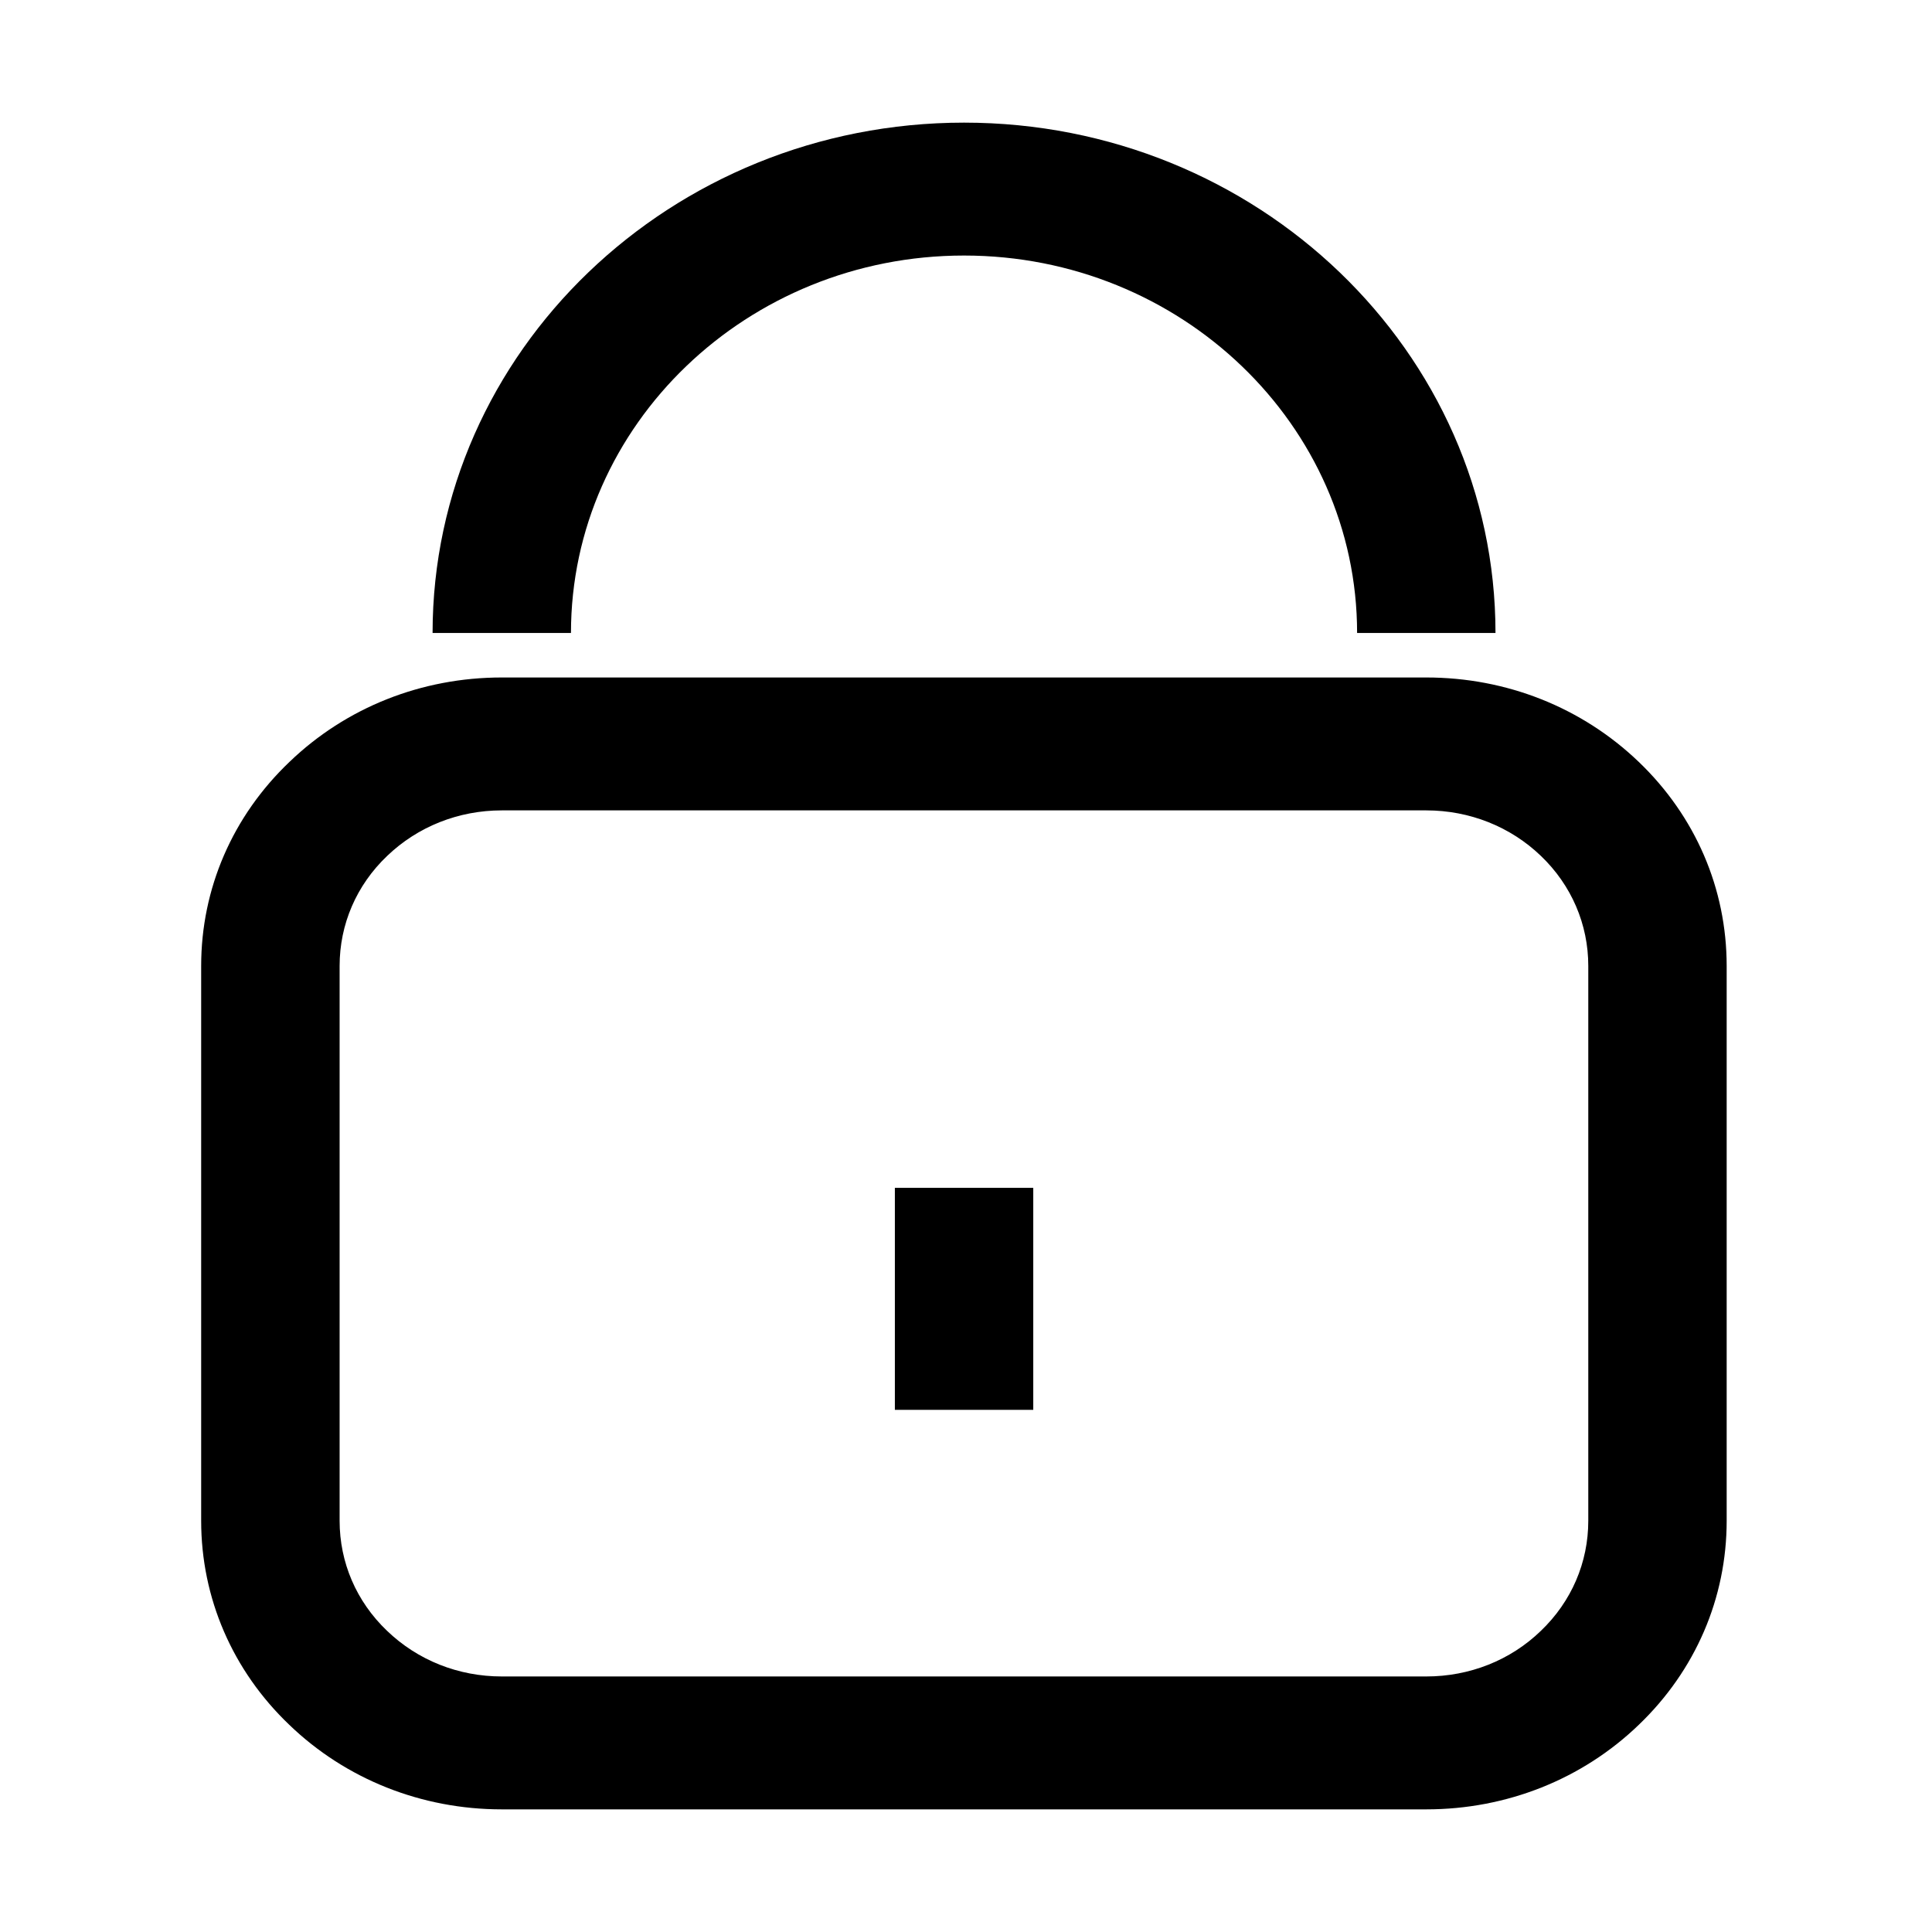
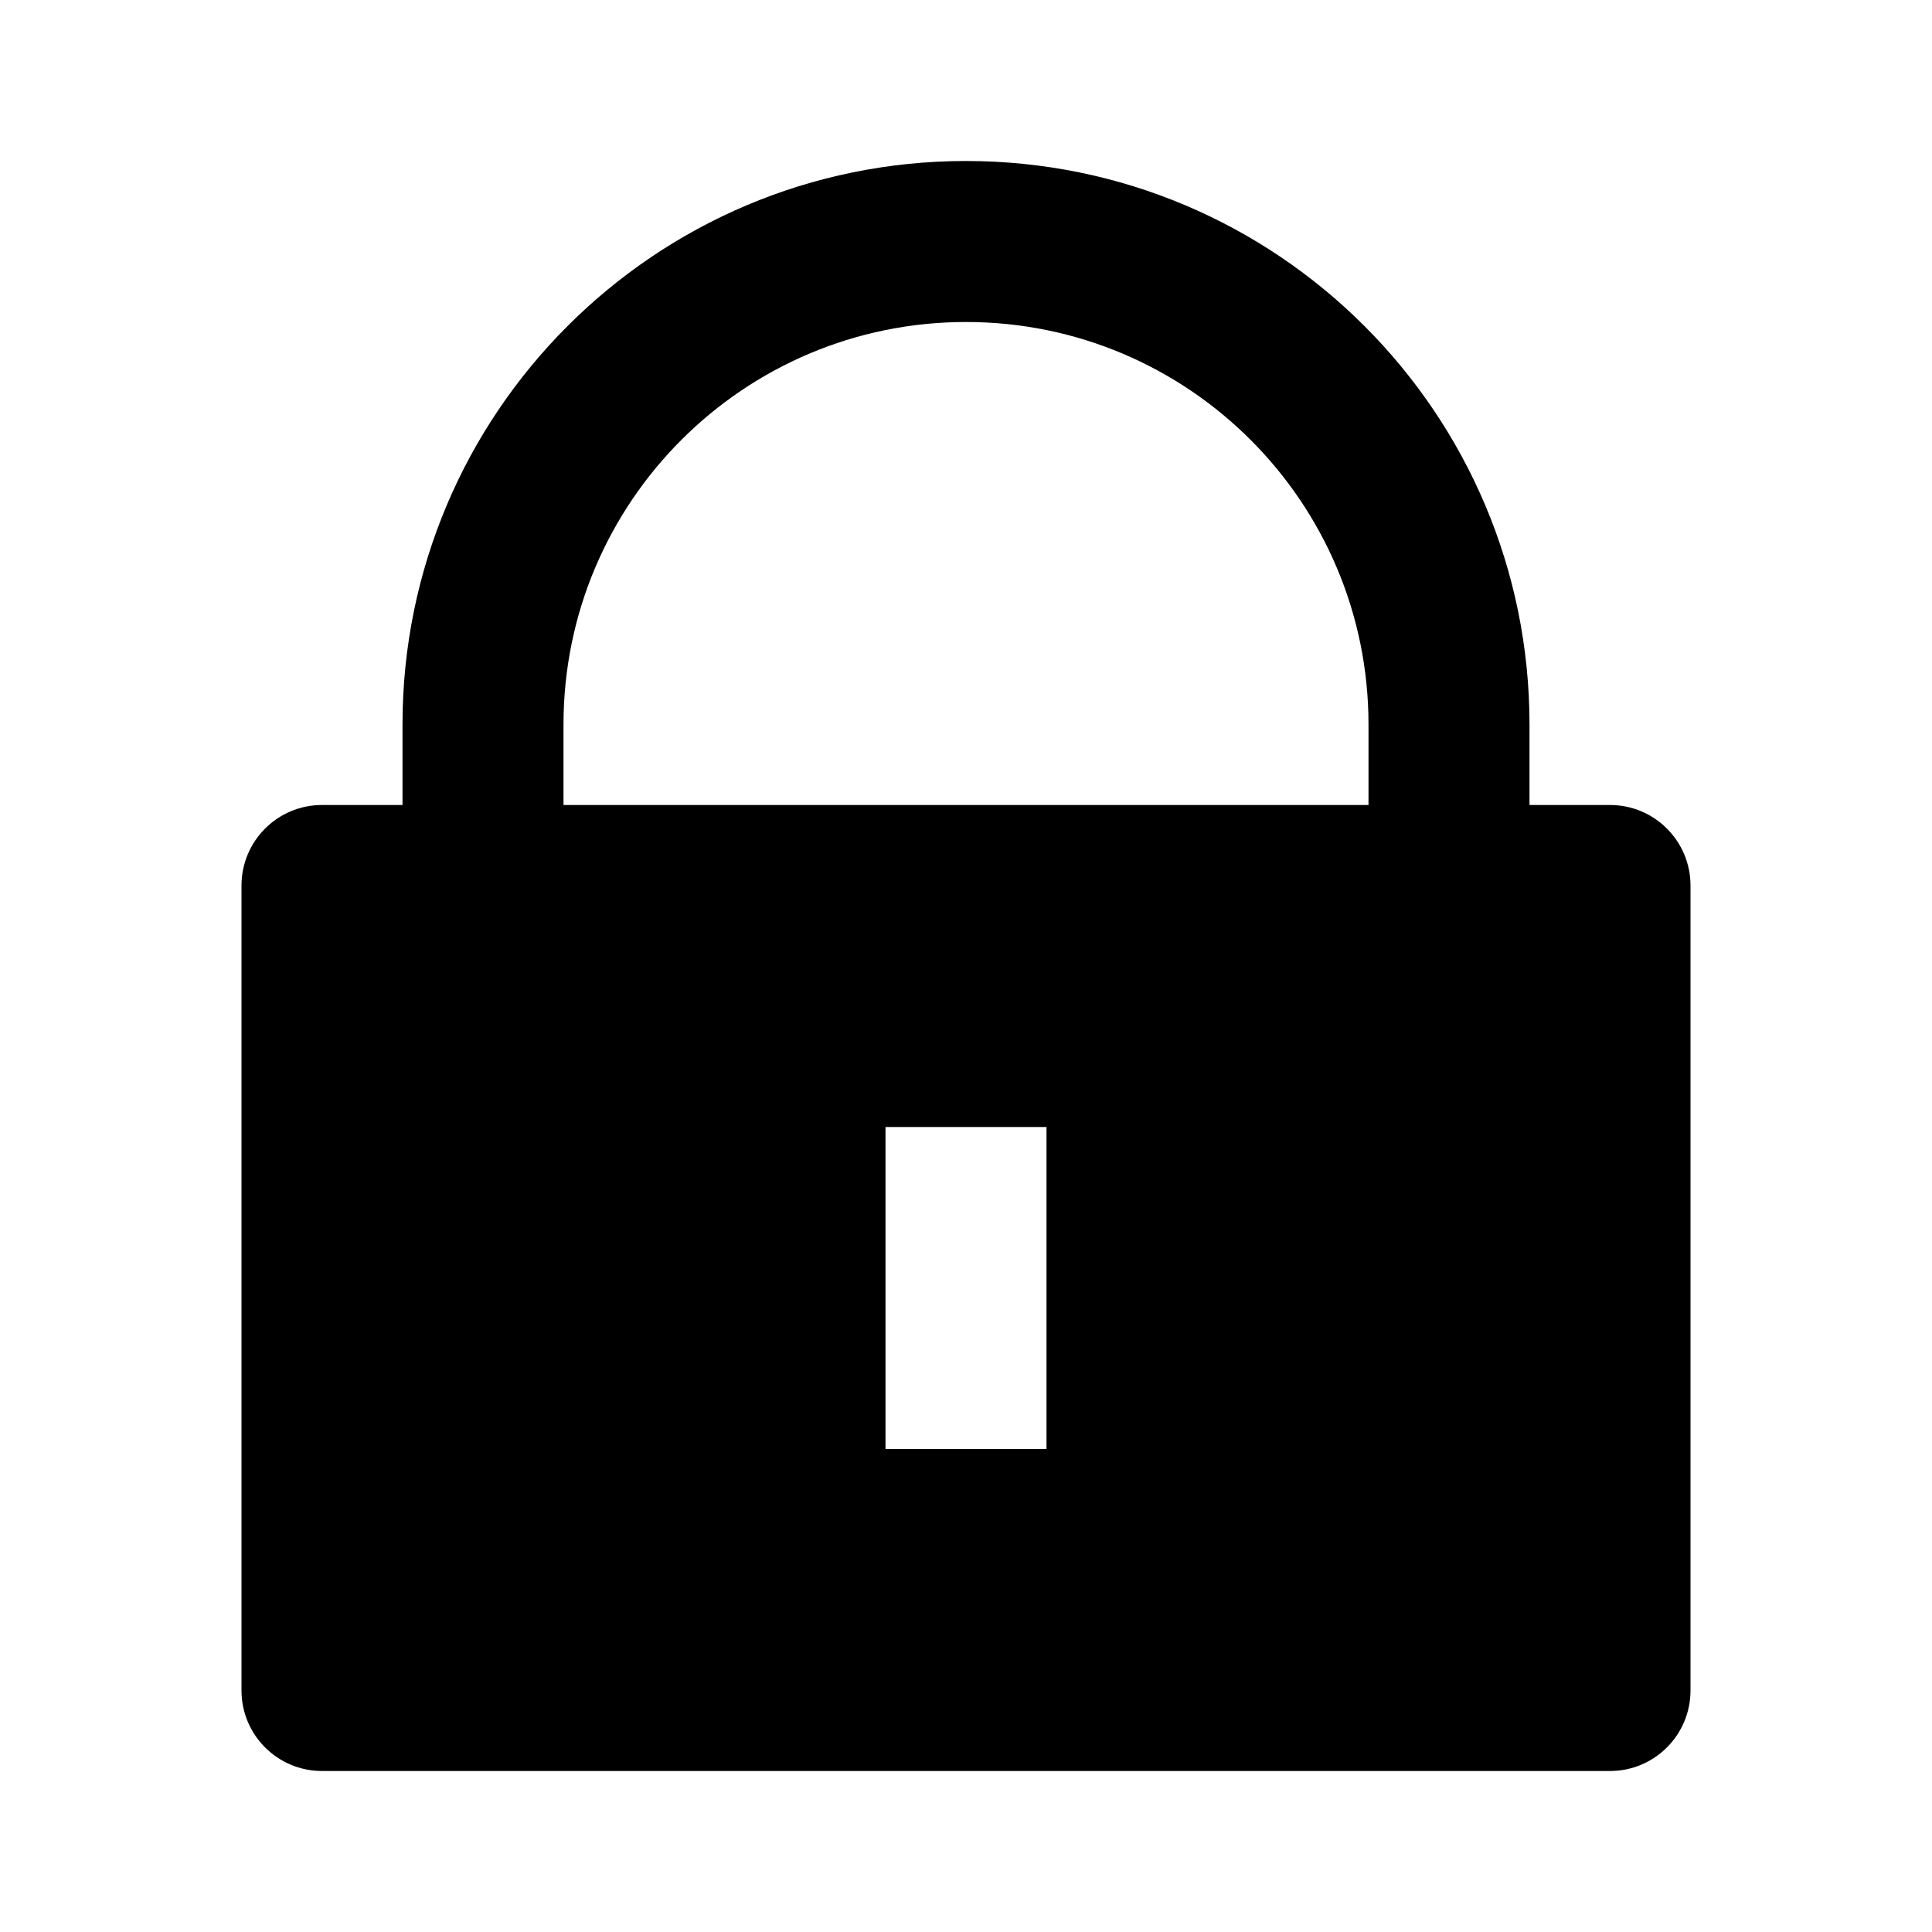
- <svg xmlns="http://www.w3.org/2000/svg" t="1575802846045" class="icon" viewBox="0 0 1024 1024" version="1.1" p-id="2750" width="200" height="200">
-   <defs>
-     <style type="text/css" />
-   </defs>
-   <path d="M868.593 403.832c-30.081-28.845-70.037-44.753-112.624-44.753L265.95 359.079c-42.554 0-82.51 15.908-112.47 44.691-30.237 28.783-46.857 67.222-46.857 108.198l0 294.08c0 40.977 16.62 79.415 46.703 108.137 29.959 28.845 70.07 44.815 112.624 44.815l490.019 0c42.586 0 82.696-15.97 112.624-44.815 30.082-28.845 46.58-67.222 46.58-108.137L915.173 511.968C915.172 471.053 898.675 432.677 868.593 403.832zM841.821 806.049c0 22.098-8.882 42.772-25.1 58.307-16.155 15.662-37.819 24.203-60.753 24.203L265.95 888.559c-22.934 0-44.567-8.543-60.878-24.265-16.187-15.474-25.068-36.148-25.068-58.247L180.004 511.968c0-22.036 8.881-42.772 25.193-58.308 16.187-15.537 37.819-24.14 60.754-24.14l490.019 0c22.933 0 44.598 8.603 60.753 24.14 16.218 15.536 25.1 36.272 25.1 58.308L841.822 806.049zM510.974 135.441c114.914 0 208.319 89.752 208.319 200.055l73.351 0c0-149.113-126.366-270.497-281.669-270.497-155.334 0-281.7 121.384-281.7 270.497l73.351 0C302.624 225.194 396.06 135.441 510.974 135.441zM474.3 747.245l73.351 0L547.65 629.577l-73.351 0L474.3 747.245z" p-id="2751" />
+ <svg xmlns="http://www.w3.org/2000/svg" role="img" width="1em" height="1em" viewBox="0 0 24 24" style="outline: none;">
+   <path fill="currentColor" d="M19 10h1a1 1 0 0 1 1 1v10a1 1 0 0 1-1 1H4a1 1 0 0 1-1-1V11a1 1 0 0 1 1-1h1V9a7 7 0 0 1 14 0v1Zm-2 0V9A5 5 0 0 0 7 9v1h10Zm-6 4v4h2v-4h-2Z" />
</svg>
